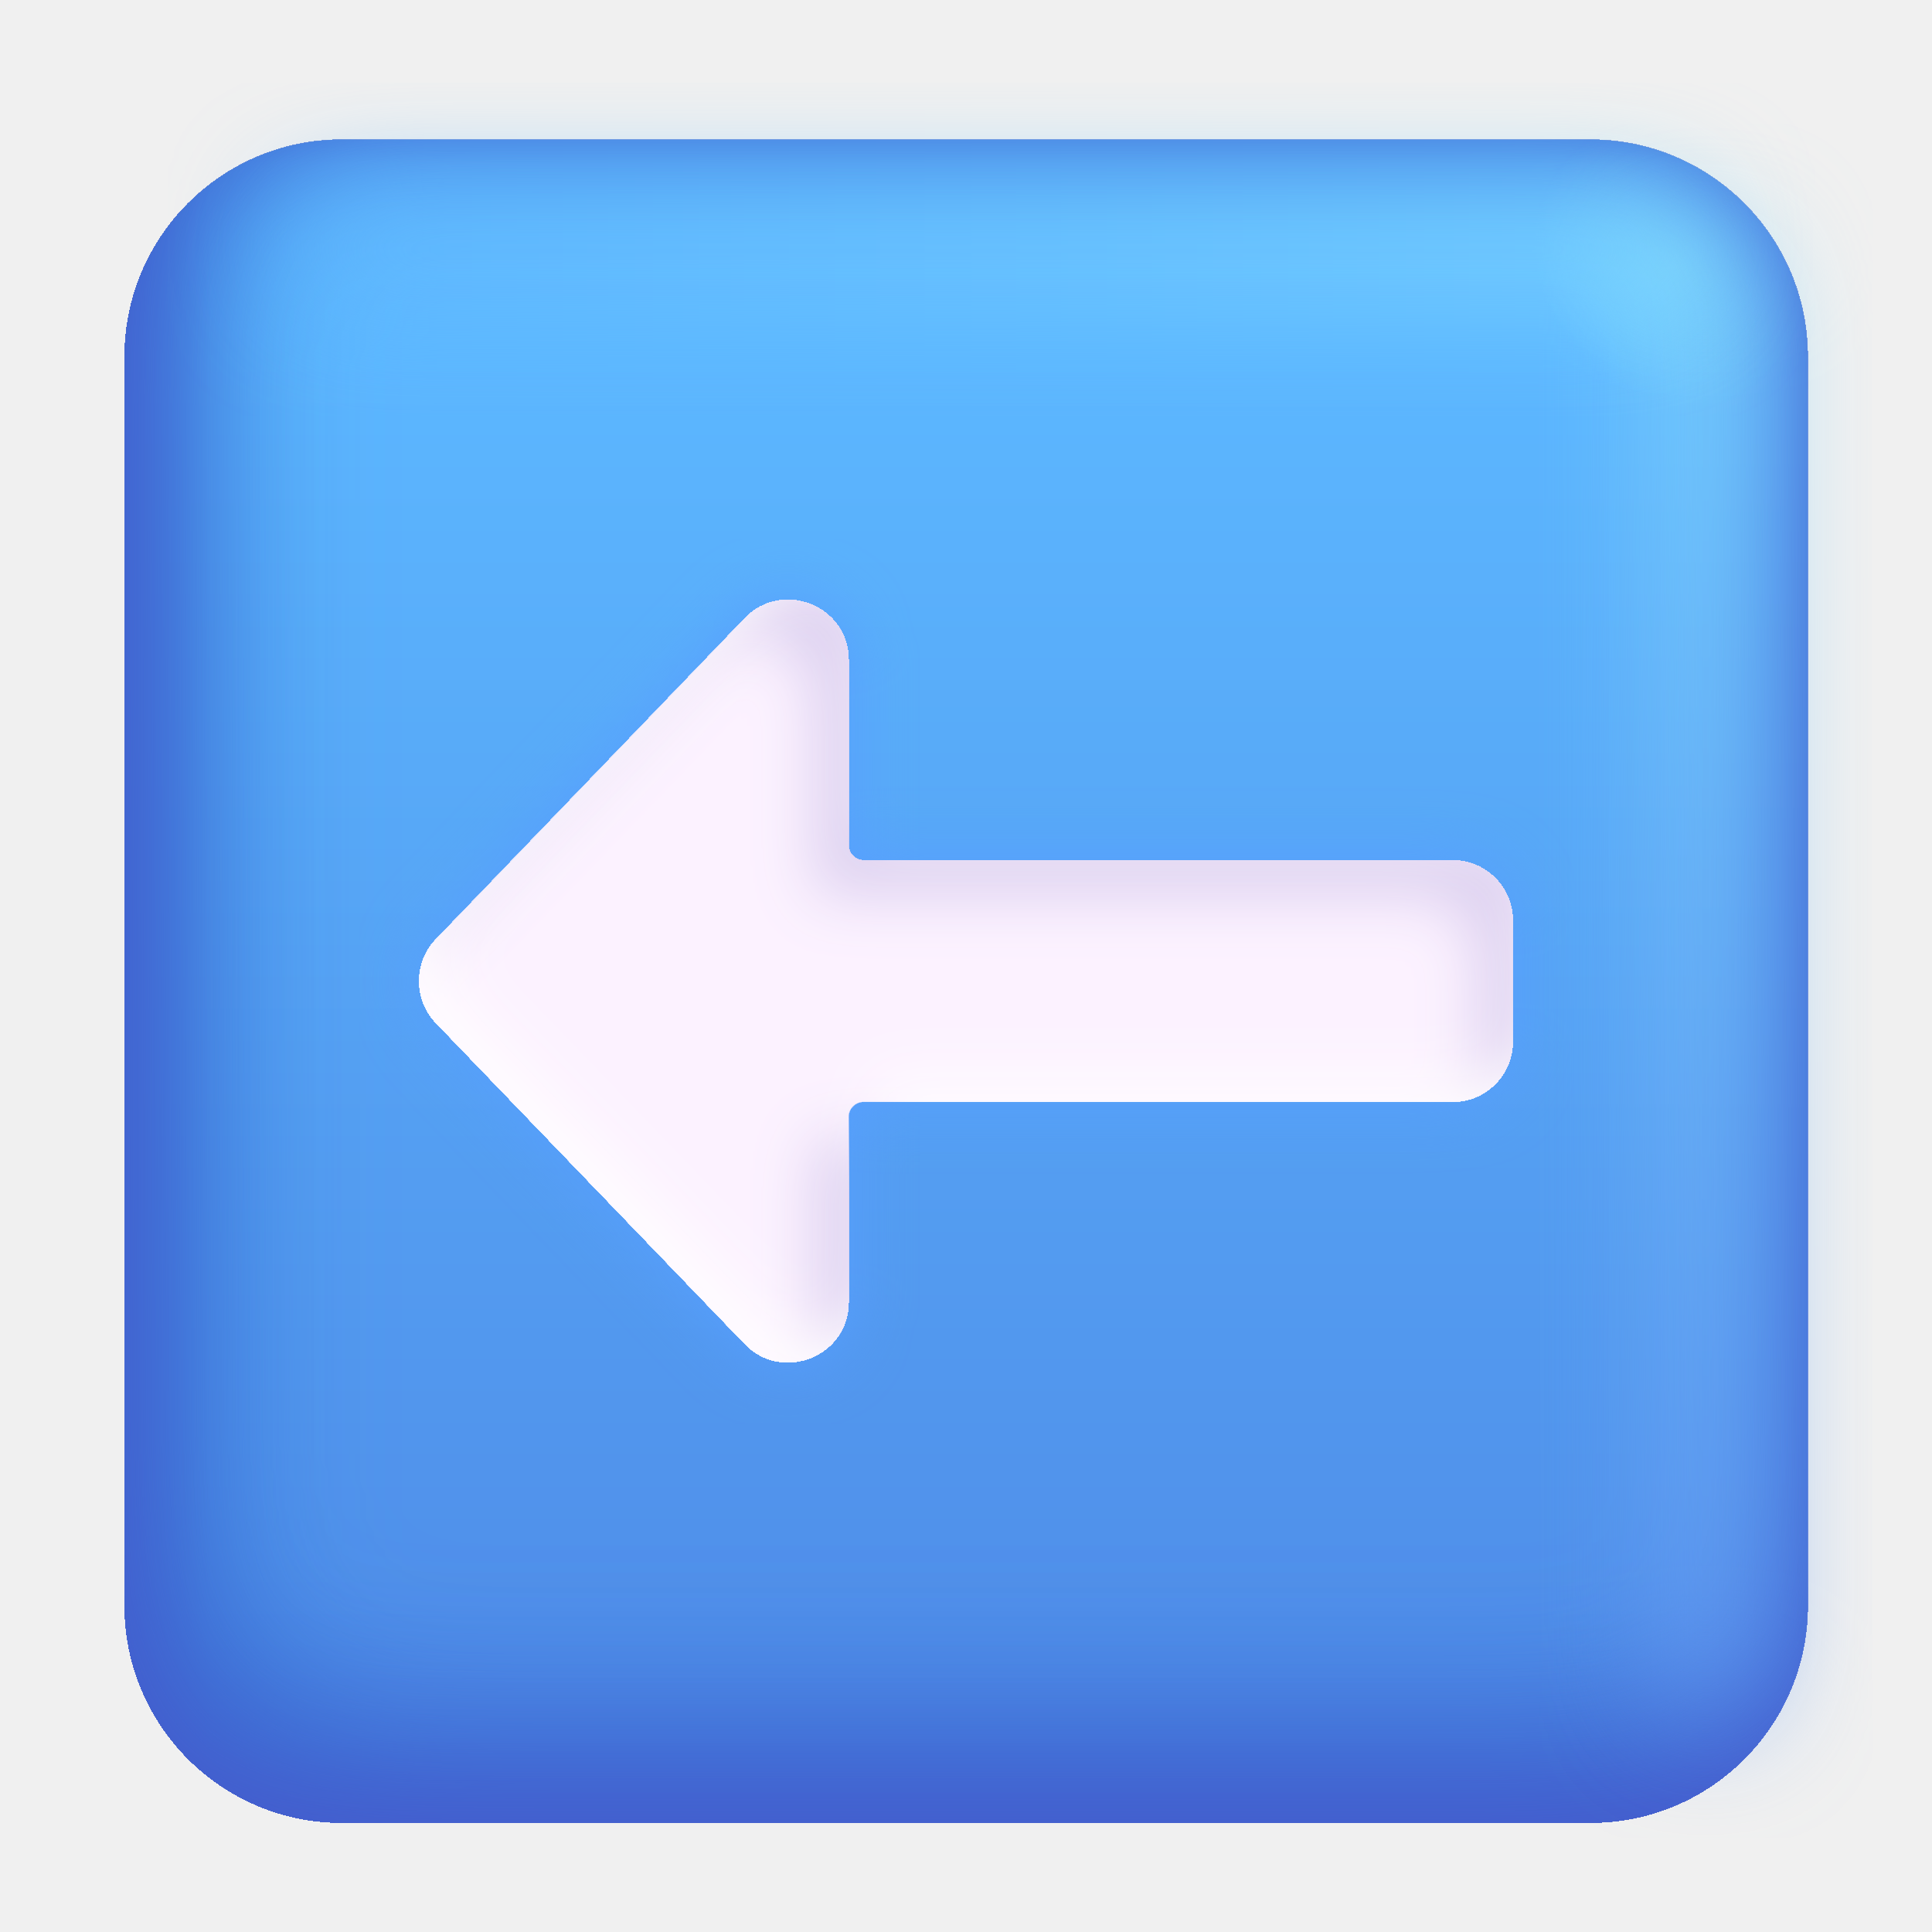
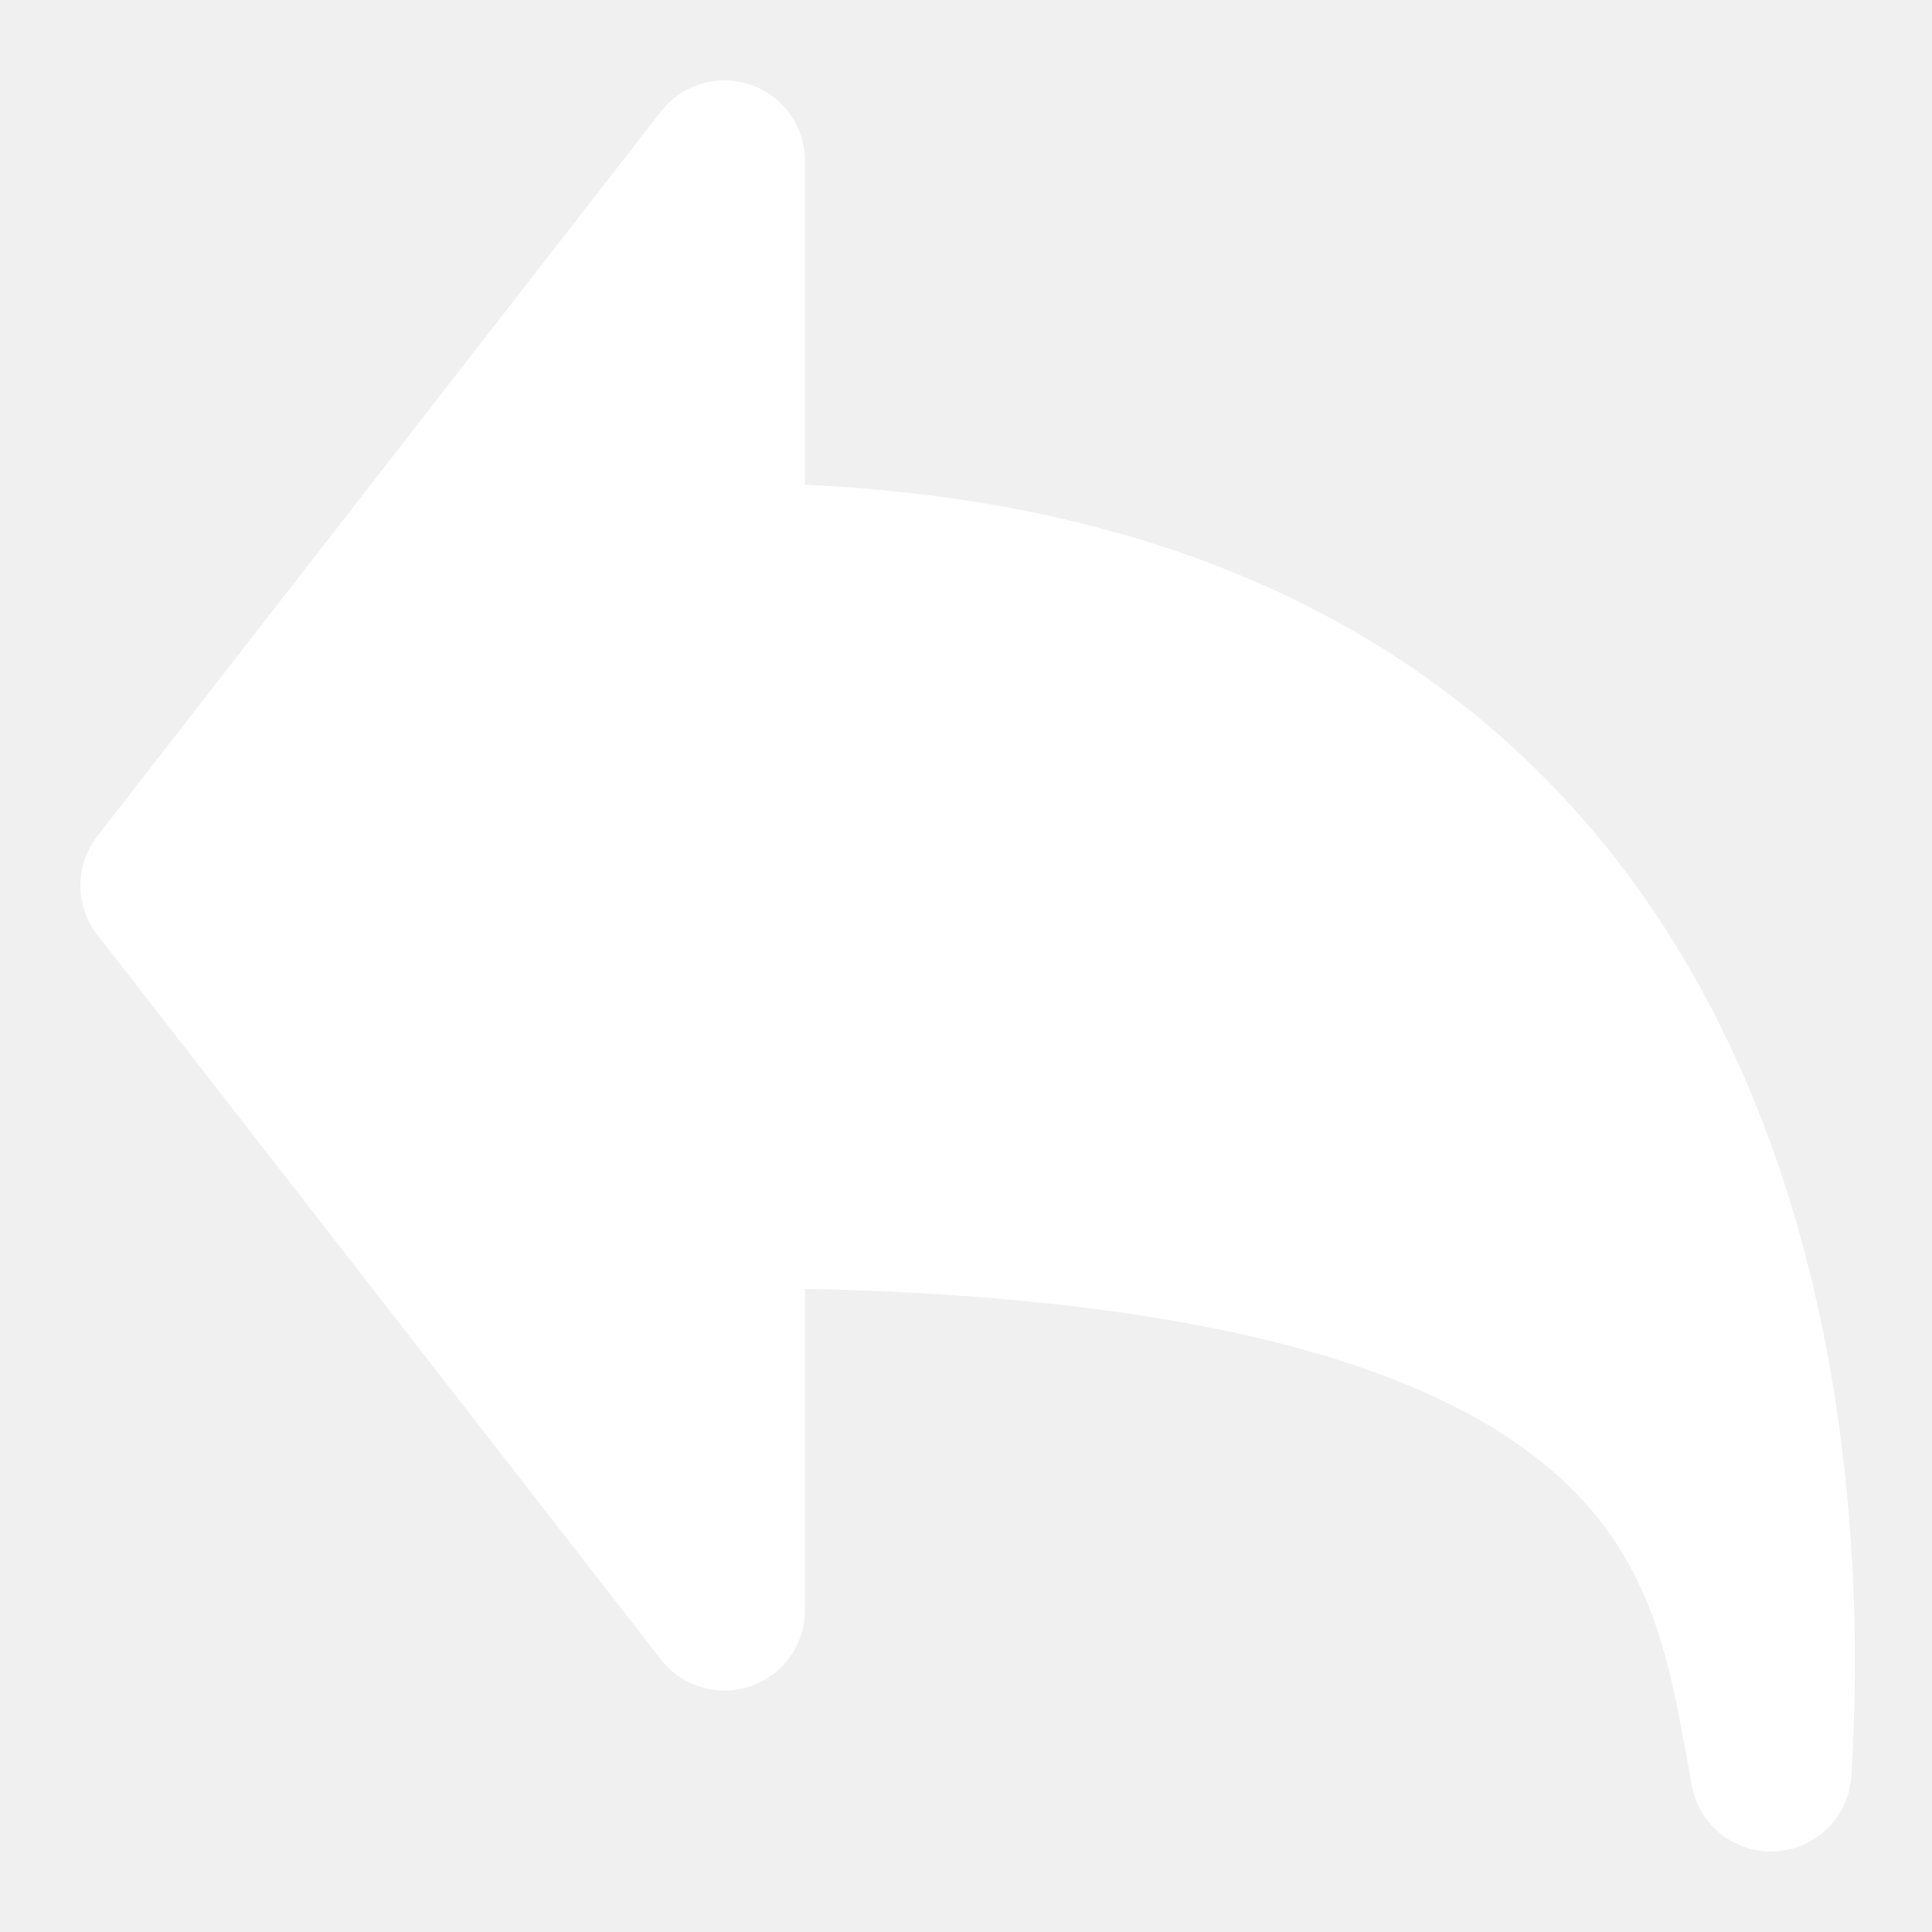
- <svg xmlns="http://www.w3.org/2000/svg" width="32" height="32" fill="none">
-   <g filter="url(#a)">
-     <rect width="27.875" height="27.875" x="2.066" y="2.313" fill="url(#b)" rx="3.6" />
-     <rect width="27.875" height="27.875" x="2.066" y="2.313" fill="url(#c)" rx="3.6" />
-   </g>
-   <g filter="url(#d)">
-     <path stroke="url(#e)" stroke-linecap="round" stroke-width="1.5" d="M28.253 4.813v22.875" />
-   </g>
-   <g filter="url(#f)">
-     <path stroke="url(#g)" stroke-linecap="round" stroke-width="1.5" d="M5.53 4.125h21.78" />
-   </g>
-   <g filter="url(#h)">
-     <path fill="#579fff" d="M7.223 15.557a1 1 0 0 0 0 1.386l5.112 5.313c.624.649 1.72.207 1.72-.693V18.5a.25.25 0 0 1 .25-.25h9.75a1 1 0 0 0 1-1v-2a1 1 0 0 0-1-1h-9.75a.25.25 0 0 1-.25-.25v-3.063c0-.9-1.096-1.342-1.72-.693z" />
-   </g>
-   <g filter="url(#i)">
-     <path fill="#fcf2ff" d="M7.223 15.557a1 1 0 0 0 0 1.386l5.112 5.313c.624.649 1.72.207 1.72-.693V18.5a.25.25 0 0 1 .25-.25h9.75a1 1 0 0 0 1-1v-2a1 1 0 0 0-1-1h-9.75a.25.25 0 0 1-.25-.25v-3.063c0-.9-1.096-1.342-1.72-.693z" />
-   </g>
-   <defs>
-     <filter id="a" width="28.875" height="28.875" x="2.066" y="1.313" color-interpolation-filters="sRGB" filterUnits="userSpaceOnUse">
-       <feFlood flood-opacity="0" result="BackgroundImageFix" />
-       <feBlend in="SourceGraphic" in2="BackgroundImageFix" result="shape" />
-       <feColorMatrix in="SourceAlpha" result="hardAlpha" values="0 0 0 0 0 0 0 0 0 0 0 0 0 0 0 0 0 0 127 0" />
-       <feOffset dx="1" dy="-1" />
-       <feGaussianBlur stdDeviation="1.5" />
-       <feComposite in2="hardAlpha" k2="-1" k3="1" operator="arithmetic" />
-       <feColorMatrix values="0 0 0 0 0.188 0 0 0 0 0.471 0 0 0 0 0.843 0 0 0 1 0" />
-       <feBlend in2="shape" result="effect1_innerShadow_18590_778" />
-       <feColorMatrix in="SourceAlpha" result="hardAlpha" values="0 0 0 0 0 0 0 0 0 0 0 0 0 0 0 0 0 0 127 0" />
-       <feOffset dy="-1" />
-       <feGaussianBlur stdDeviation="1.5" />
-       <feComposite in2="hardAlpha" k2="-1" k3="1" operator="arithmetic" />
-       <feColorMatrix values="0 0 0 0 0.275 0 0 0 0 0.349 0 0 0 0 0.8 0 0 0 1 0" />
-       <feBlend in2="effect1_innerShadow_18590_778" result="effect2_innerShadow_18590_778" />
-     </filter>
-     <filter id="d" width="5.5" height="28.375" x="25.503" y="2.063" color-interpolation-filters="sRGB" filterUnits="userSpaceOnUse">
-       <feFlood flood-opacity="0" result="BackgroundImageFix" />
-       <feBlend in="SourceGraphic" in2="BackgroundImageFix" result="shape" />
-       <feGaussianBlur result="effect1_foregroundBlur_18590_778" stdDeviation="1" />
-     </filter>
-     <filter id="f" width="27.281" height="5.5" x="2.78" y="1.375" color-interpolation-filters="sRGB" filterUnits="userSpaceOnUse">
-       <feFlood flood-opacity="0" result="BackgroundImageFix" />
-       <feBlend in="SourceGraphic" in2="BackgroundImageFix" result="shape" />
-       <feGaussianBlur result="effect1_foregroundBlur_18590_778" stdDeviation="1" />
-     </filter>
-     <filter id="h" width="20.112" height="14.63" x="5.944" y="8.935" color-interpolation-filters="sRGB" filterUnits="userSpaceOnUse">
-       <feFlood flood-opacity="0" result="BackgroundImageFix" />
-       <feBlend in="SourceGraphic" in2="BackgroundImageFix" result="shape" />
-       <feGaussianBlur result="effect1_foregroundBlur_18590_778" stdDeviation=".5" />
-     </filter>
-     <filter id="i" width="19.112" height="13.63" x="6.344" y="9.535" color-interpolation-filters="sRGB" filterUnits="userSpaceOnUse">
-       <feFlood flood-opacity="0" result="BackgroundImageFix" />
-       <feBlend in="SourceGraphic" in2="BackgroundImageFix" result="shape" />
-       <feColorMatrix in="SourceAlpha" result="hardAlpha" values="0 0 0 0 0 0 0 0 0 0 0 0 0 0 0 0 0 0 127 0" />
-       <feOffset dx="-.6" dy=".6" />
-       <feGaussianBlur stdDeviation=".5" />
-       <feComposite in2="hardAlpha" k2="-1" k3="1" operator="arithmetic" />
-       <feColorMatrix values="0 0 0 0 0.867 0 0 0 0 0.82 0 0 0 0 0.941 0 0 0 1 0" />
-       <feBlend in2="shape" result="effect1_innerShadow_18590_778" />
-       <feColorMatrix in="SourceAlpha" result="hardAlpha" values="0 0 0 0 0 0 0 0 0 0 0 0 0 0 0 0 0 0 127 0" />
-       <feOffset dx=".4" dy="-.4" />
-       <feGaussianBlur stdDeviation=".5" />
-       <feComposite in2="hardAlpha" k2="-1" k3="1" operator="arithmetic" />
-       <feColorMatrix values="0 0 0 0 1 0 0 0 0 0.988 0 0 0 0 1 0 0 0 1 0" />
-       <feBlend in2="effect1_innerShadow_18590_778" result="effect2_innerShadow_18590_778" />
-     </filter>
-     <linearGradient id="b" x1="16.003" x2="16.003" y1="5.887" y2="39.14" gradientUnits="userSpaceOnUse">
-       <stop stop-color="#5cb7ff" />
-       <stop offset="1" stop-color="#4878dd" />
-     </linearGradient>
-     <linearGradient id="e" x1="28.753" x2="28.753" y1="4.813" y2="27.688" gradientUnits="userSpaceOnUse">
-       <stop stop-color="#7fd9ff" />
-       <stop offset="1" stop-color="#639df4" />
-     </linearGradient>
-     <linearGradient id="g" x1="28.467" x2="2.936" y1="4.375" y2="4.375" gradientUnits="userSpaceOnUse">
-       <stop stop-color="#7dd8ff" />
-       <stop offset="1" stop-color="#5db6ff" />
-     </linearGradient>
-     <radialGradient id="c" cx="0" cy="0" r="1" gradientTransform="rotate(136.771 12.988 7.695)scale(2.14444 2.50466)" gradientUnits="userSpaceOnUse">
-       <stop stop-color="#7bd7ff" />
-       <stop offset="1" stop-color="#7bd7ff" stop-opacity="0" />
-     </radialGradient>
-   </defs>
+ <svg xmlns="http://www.w3.org/2000/svg" width="1em" height="1em" viewBox="0 0 24 24">
+   <path d="M0 0h24v24H0z" fill="none" />
+   <path fill="#fff" fill-rule="evenodd" d="M10 2a1 1 0 0 0-1.79-.614l-7 9a1 1 0 0 0 0 1.228l7 9A1 1 0 0 0 10 20v-3.99c5.379.112 7.963 1.133 9.261 2.243c1.234 1.055 1.46 2.296 1.695 3.596l.061.335a1 1 0 0 0 1.981-.122c.171-2.748-.086-6.73-2.027-10.061C19.087 8.768 15.695 6.282 10 6.022z" clip-rule="evenodd" />
</svg>
